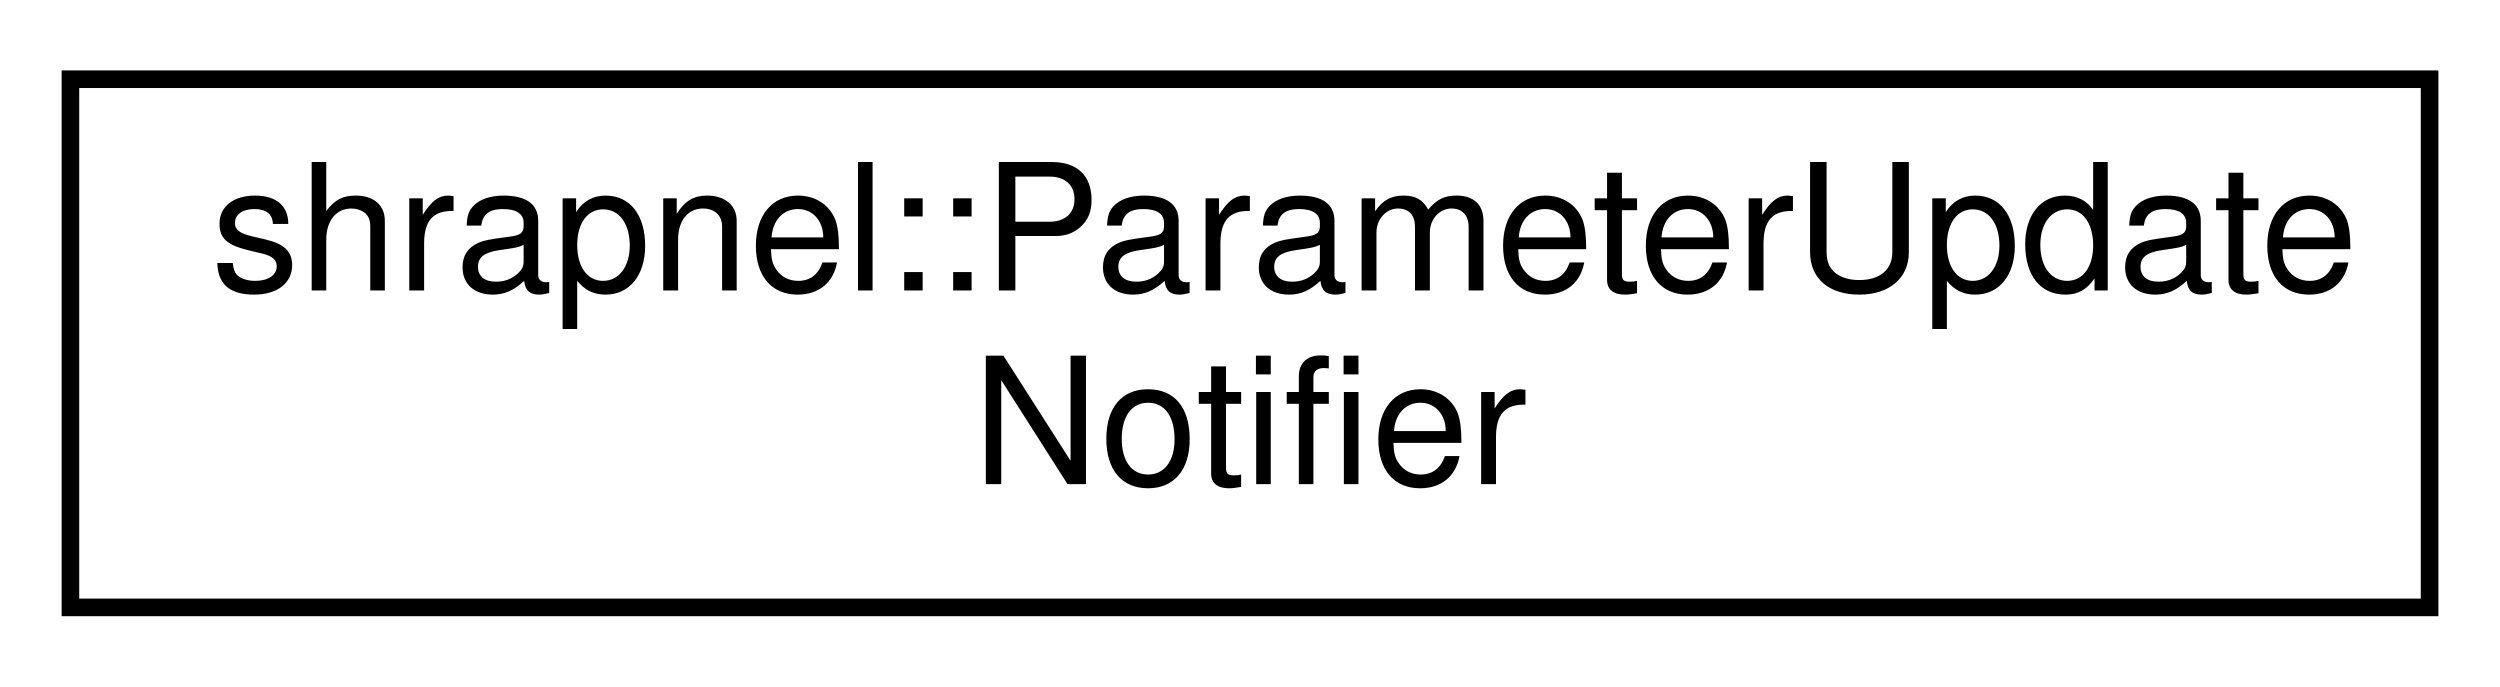
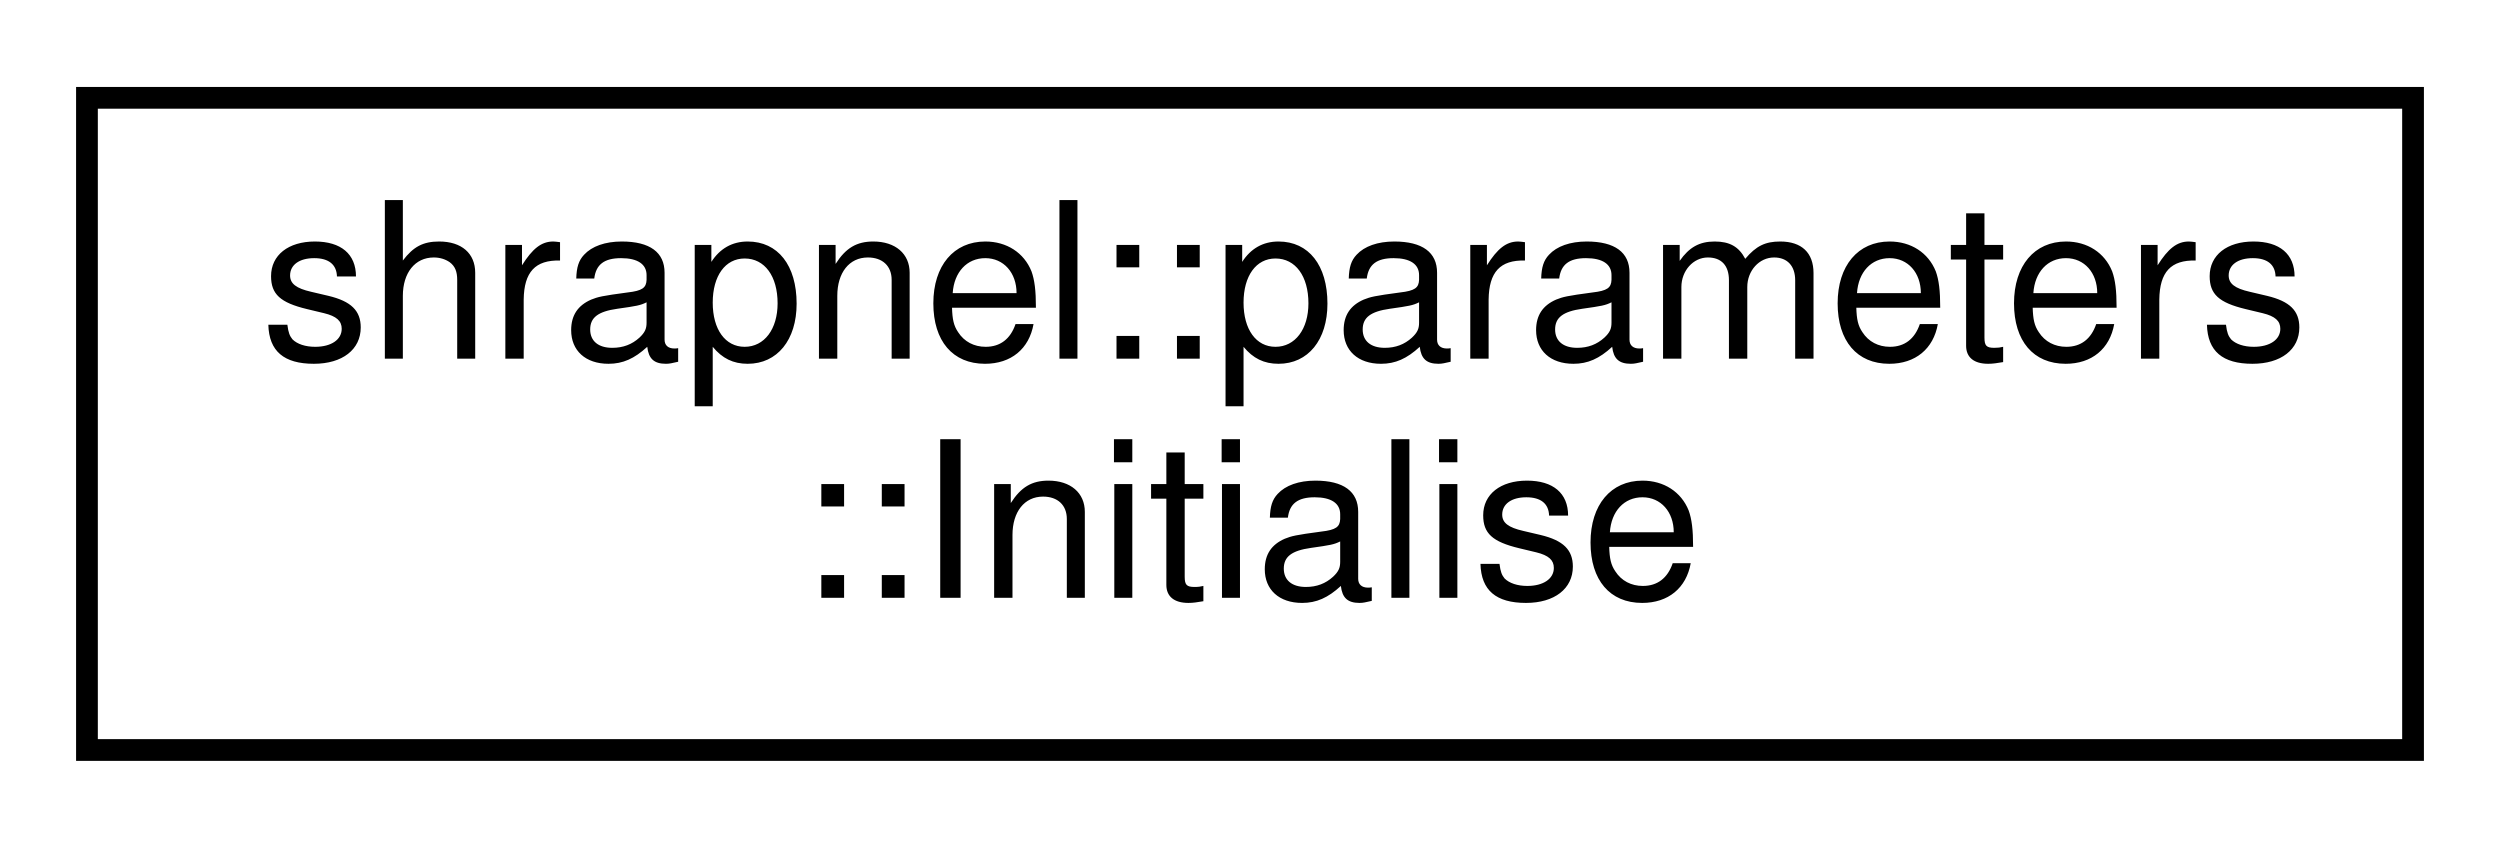
- <svg xmlns="http://www.w3.org/2000/svg" xmlns:xlink="http://www.w3.org/1999/xlink" width="142pt" height="39pt" viewBox="0.00 0.00 142.00 39.00">
+ <svg xmlns="http://www.w3.org/2000/svg" xmlns:xlink="http://www.w3.org/1999/xlink" width="115pt" height="39pt" viewBox="0.00 0.00 115.00 39.00">
  <g id="graph0" class="graph" transform="scale(1 1) rotate(0) translate(4 35)">
    <g id="node1" class="node">
      <g id="a_node1">
-         <a xlink:href="classshrapnel_1_1ParameterUpdateNotifier.html" target="_top" xlink:title=" ">
-           <polygon fill="none" stroke="black" points="0,-0.5 0,-30.5 134,-30.5 134,-0.5 0,-0.5" />
-           <text text-anchor="start" x="8" y="-18.5" font-family="Helvetica,sans-Serif" font-size="10.00">shrapnel::ParameterUpdate</text>
-           <text text-anchor="middle" x="67" y="-7.5" font-family="Helvetica,sans-Serif" font-size="10.00">Notifier</text>
+         <a xlink:href="structshrapnel_1_1parameters_1_1Initialise.html" target="_top" xlink:title=" ">
+           <polygon fill="none" stroke="black" points="0,-0.5 0,-30.5 107,-30.5 107,-0.5 0,-0.5" />
+           <text text-anchor="start" x="8" y="-18.5" font-family="Helvetica,sans-Serif" font-size="10.00">shrapnel::parameters</text>
+           <text text-anchor="middle" x="53.5" y="-7.5" font-family="Helvetica,sans-Serif" font-size="10.00">::Initialise</text>
        </a>
      </g>
    </g>
  </g>
</svg>
